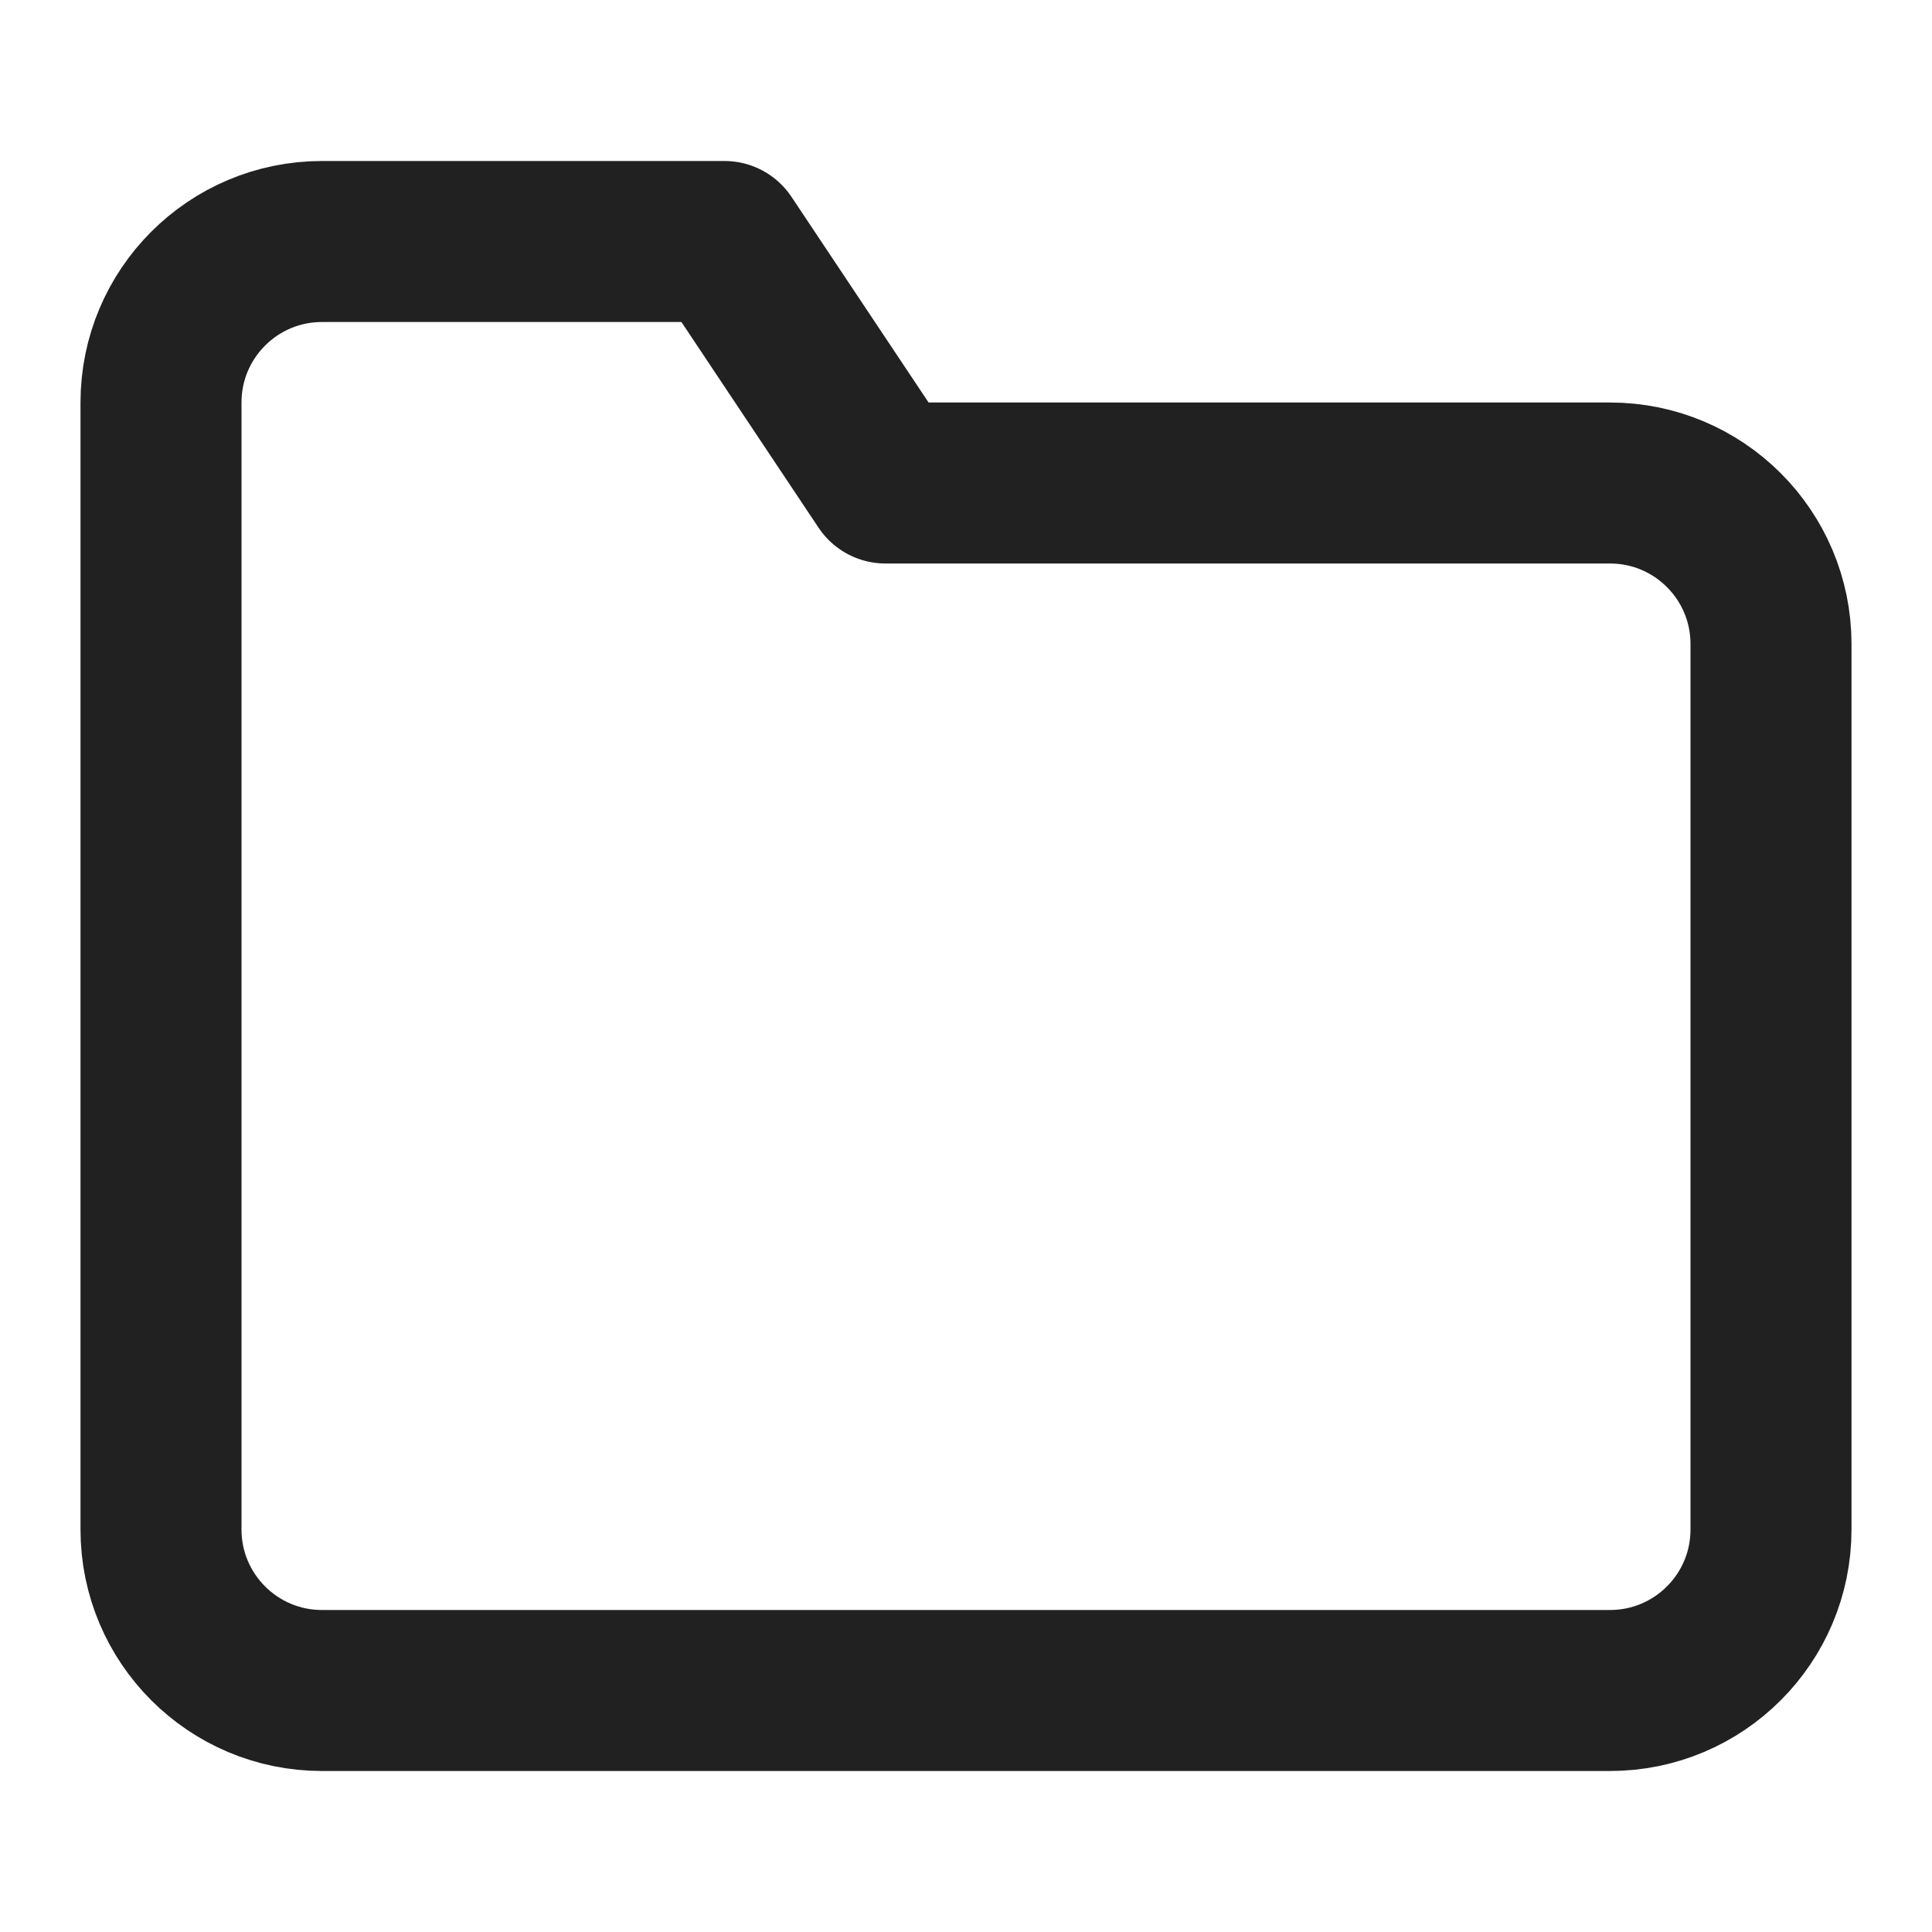
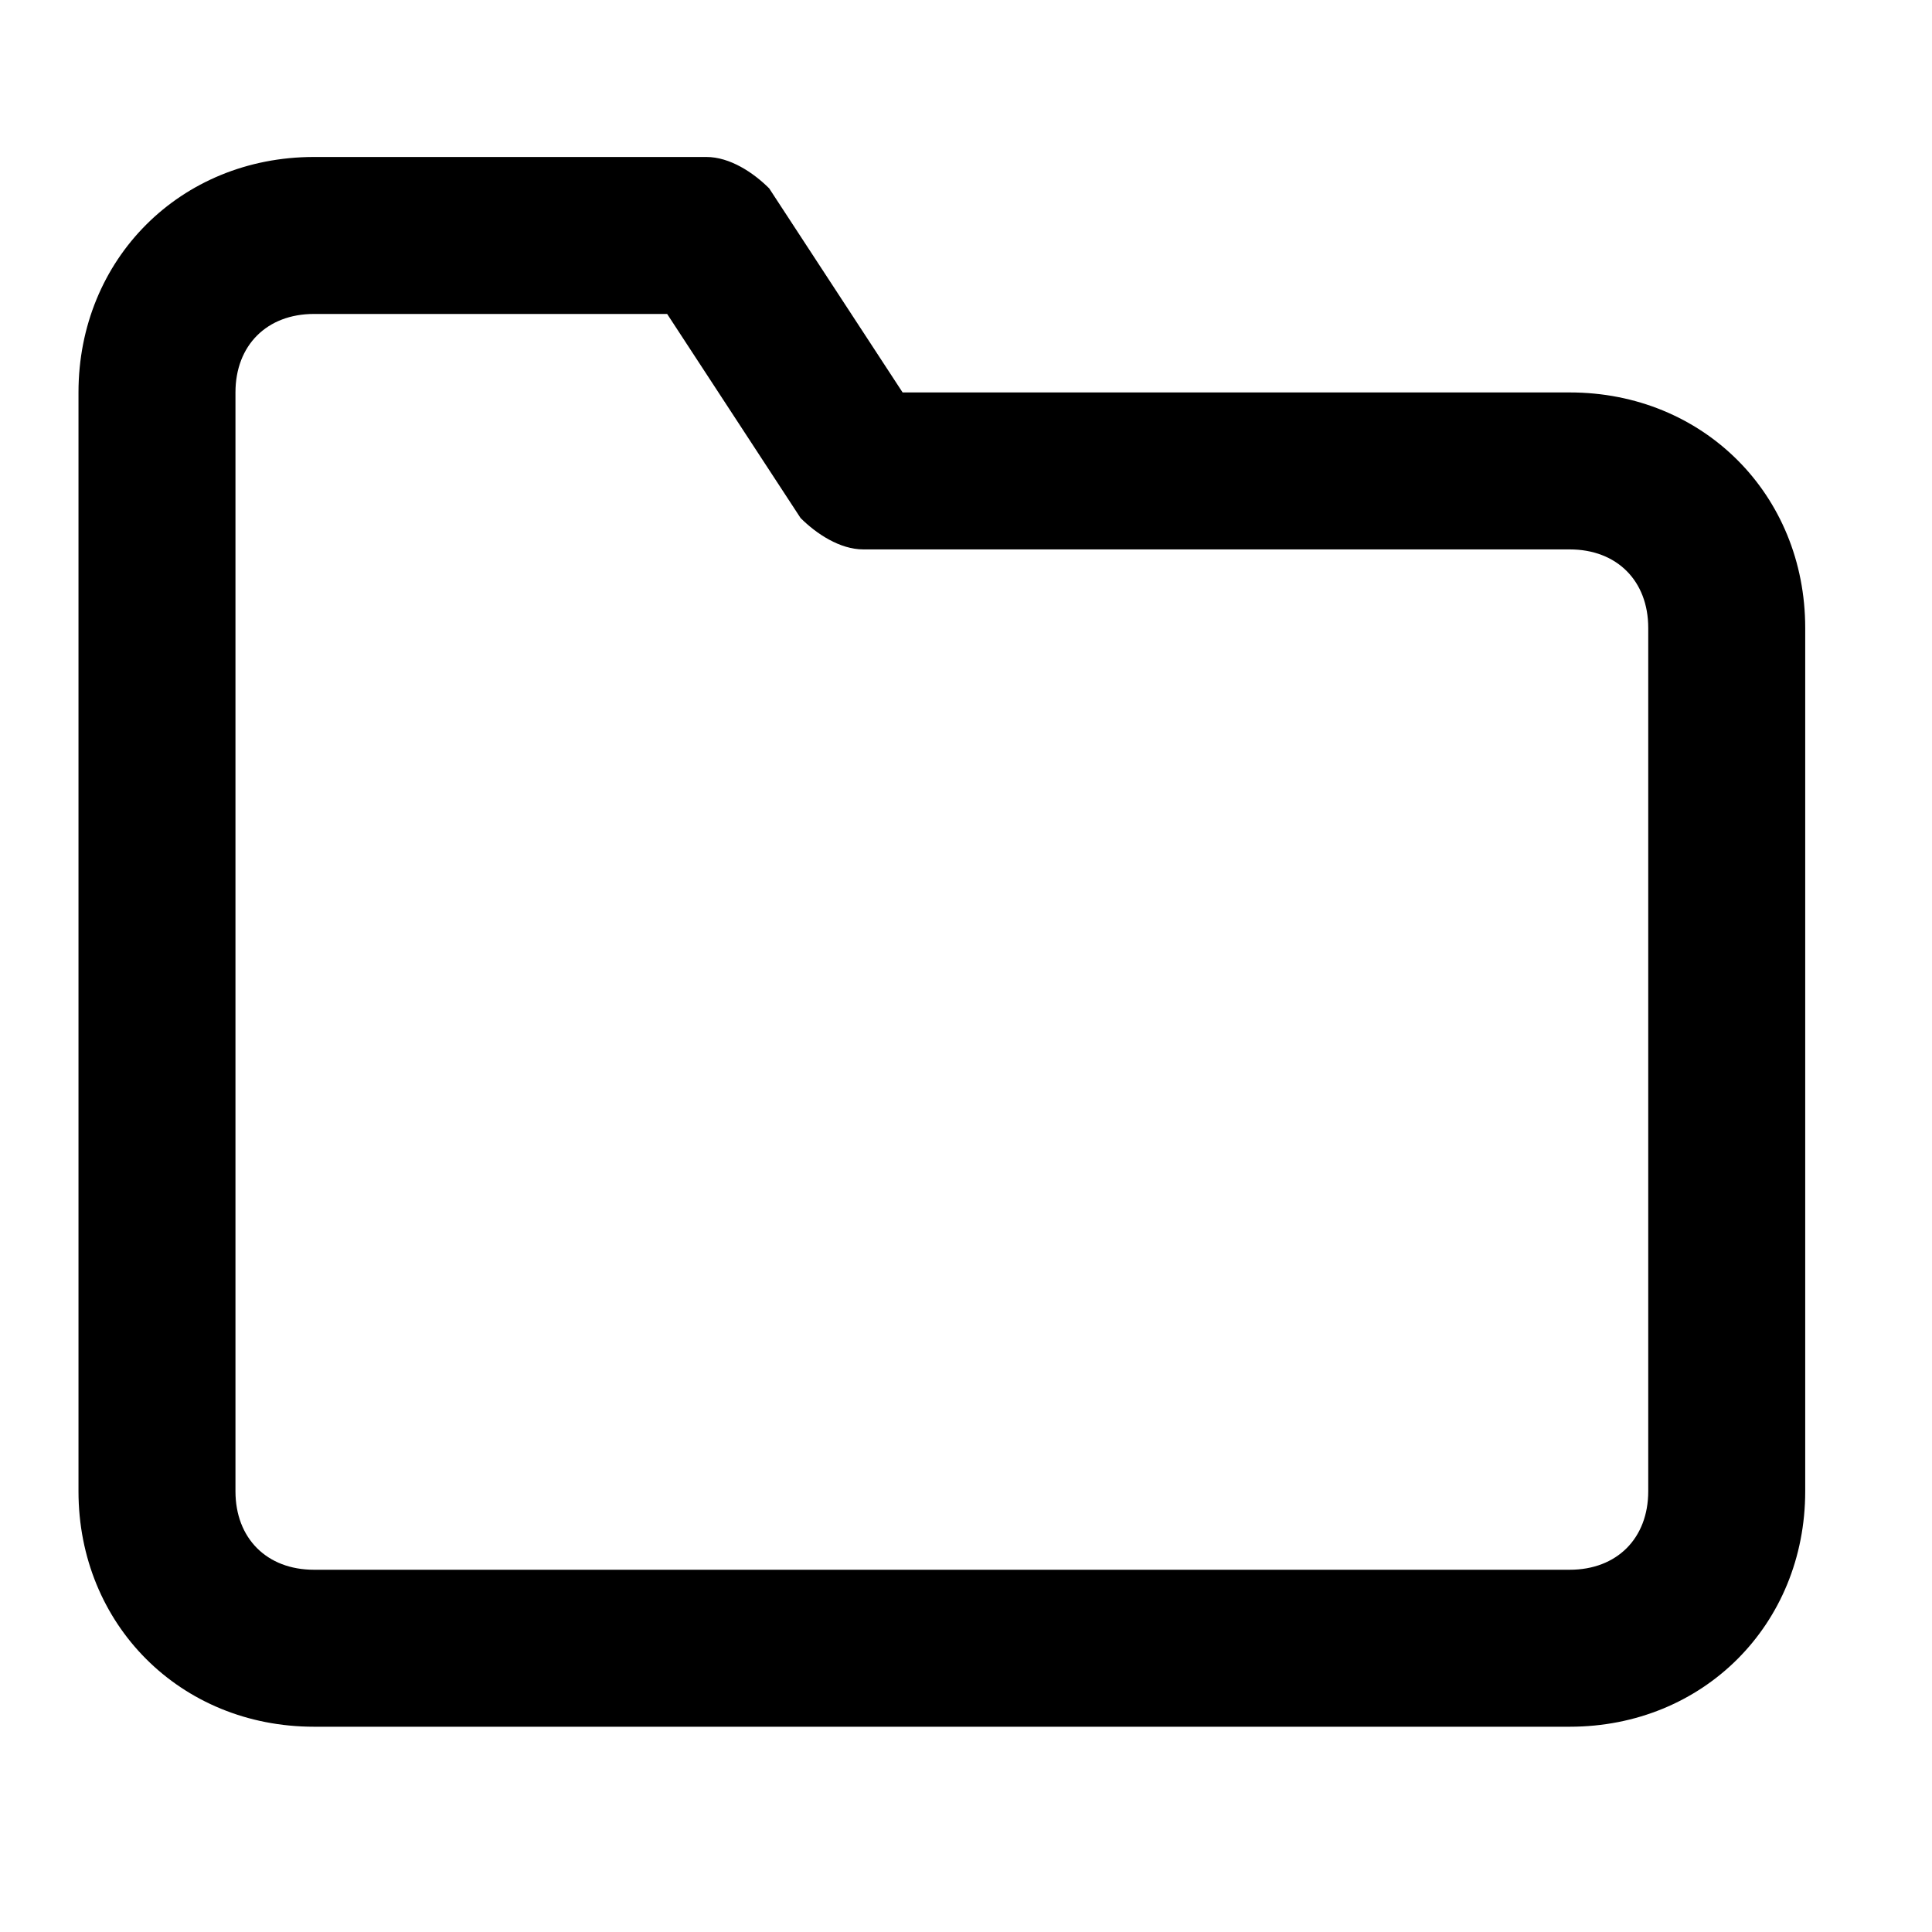
- <svg xmlns="http://www.w3.org/2000/svg" width="16" height="16" viewBox="0 0 24 24" fill="none" stroke="#212121" stroke-width="2" stroke-linecap="round" stroke-linejoin="round" class="feather feather-folder">
-   <path d="M22 19a2 2 0 0 1-2 2H4a2 2 0 0 1-2-2V5a2 2 0 0 1 2-2h5l2 3h9a2 2 0 0 1 2 2z" />
+ <svg xmlns="http://www.w3.org/2000/svg" xmlns:xlink="http://www.w3.org/1999/xlink" width="16" height="16" viewBox="0 0 16 16">
+   <defs>
+     <path id="folder-a" d="M13,3.25 L7.475,3.25 L6.37,1.56 C6.24,1.43 6.045,1.3 5.85,1.3 L2.6,1.3 C1.495,1.3 0.65,2.145 0.65,3.25 L0.65,12.35 C0.65,13.455 1.495,14.3 2.6,14.3 L13,14.3 C14.105,14.3 14.95,13.455 14.95,12.35 L14.95,5.2 C14.95,4.095 14.105,3.25 13,3.25 Z M13.65,12.35 C13.65,12.74 13.39,13 13,13 L2.6,13 C2.21,13 1.95,12.74 1.95,12.35 L1.95,3.25 C1.95,2.86 2.21,2.6 2.6,2.6 L5.525,2.6 L6.63,4.29 C6.76,4.42 6.955,4.55 7.15,4.55 L13,4.55 C13.39,4.55 13.65,4.81 13.65,5.2 L13.65,12.35 Z" />
+   </defs>
+   <use xlink:href="#folder-a" />
</svg>
